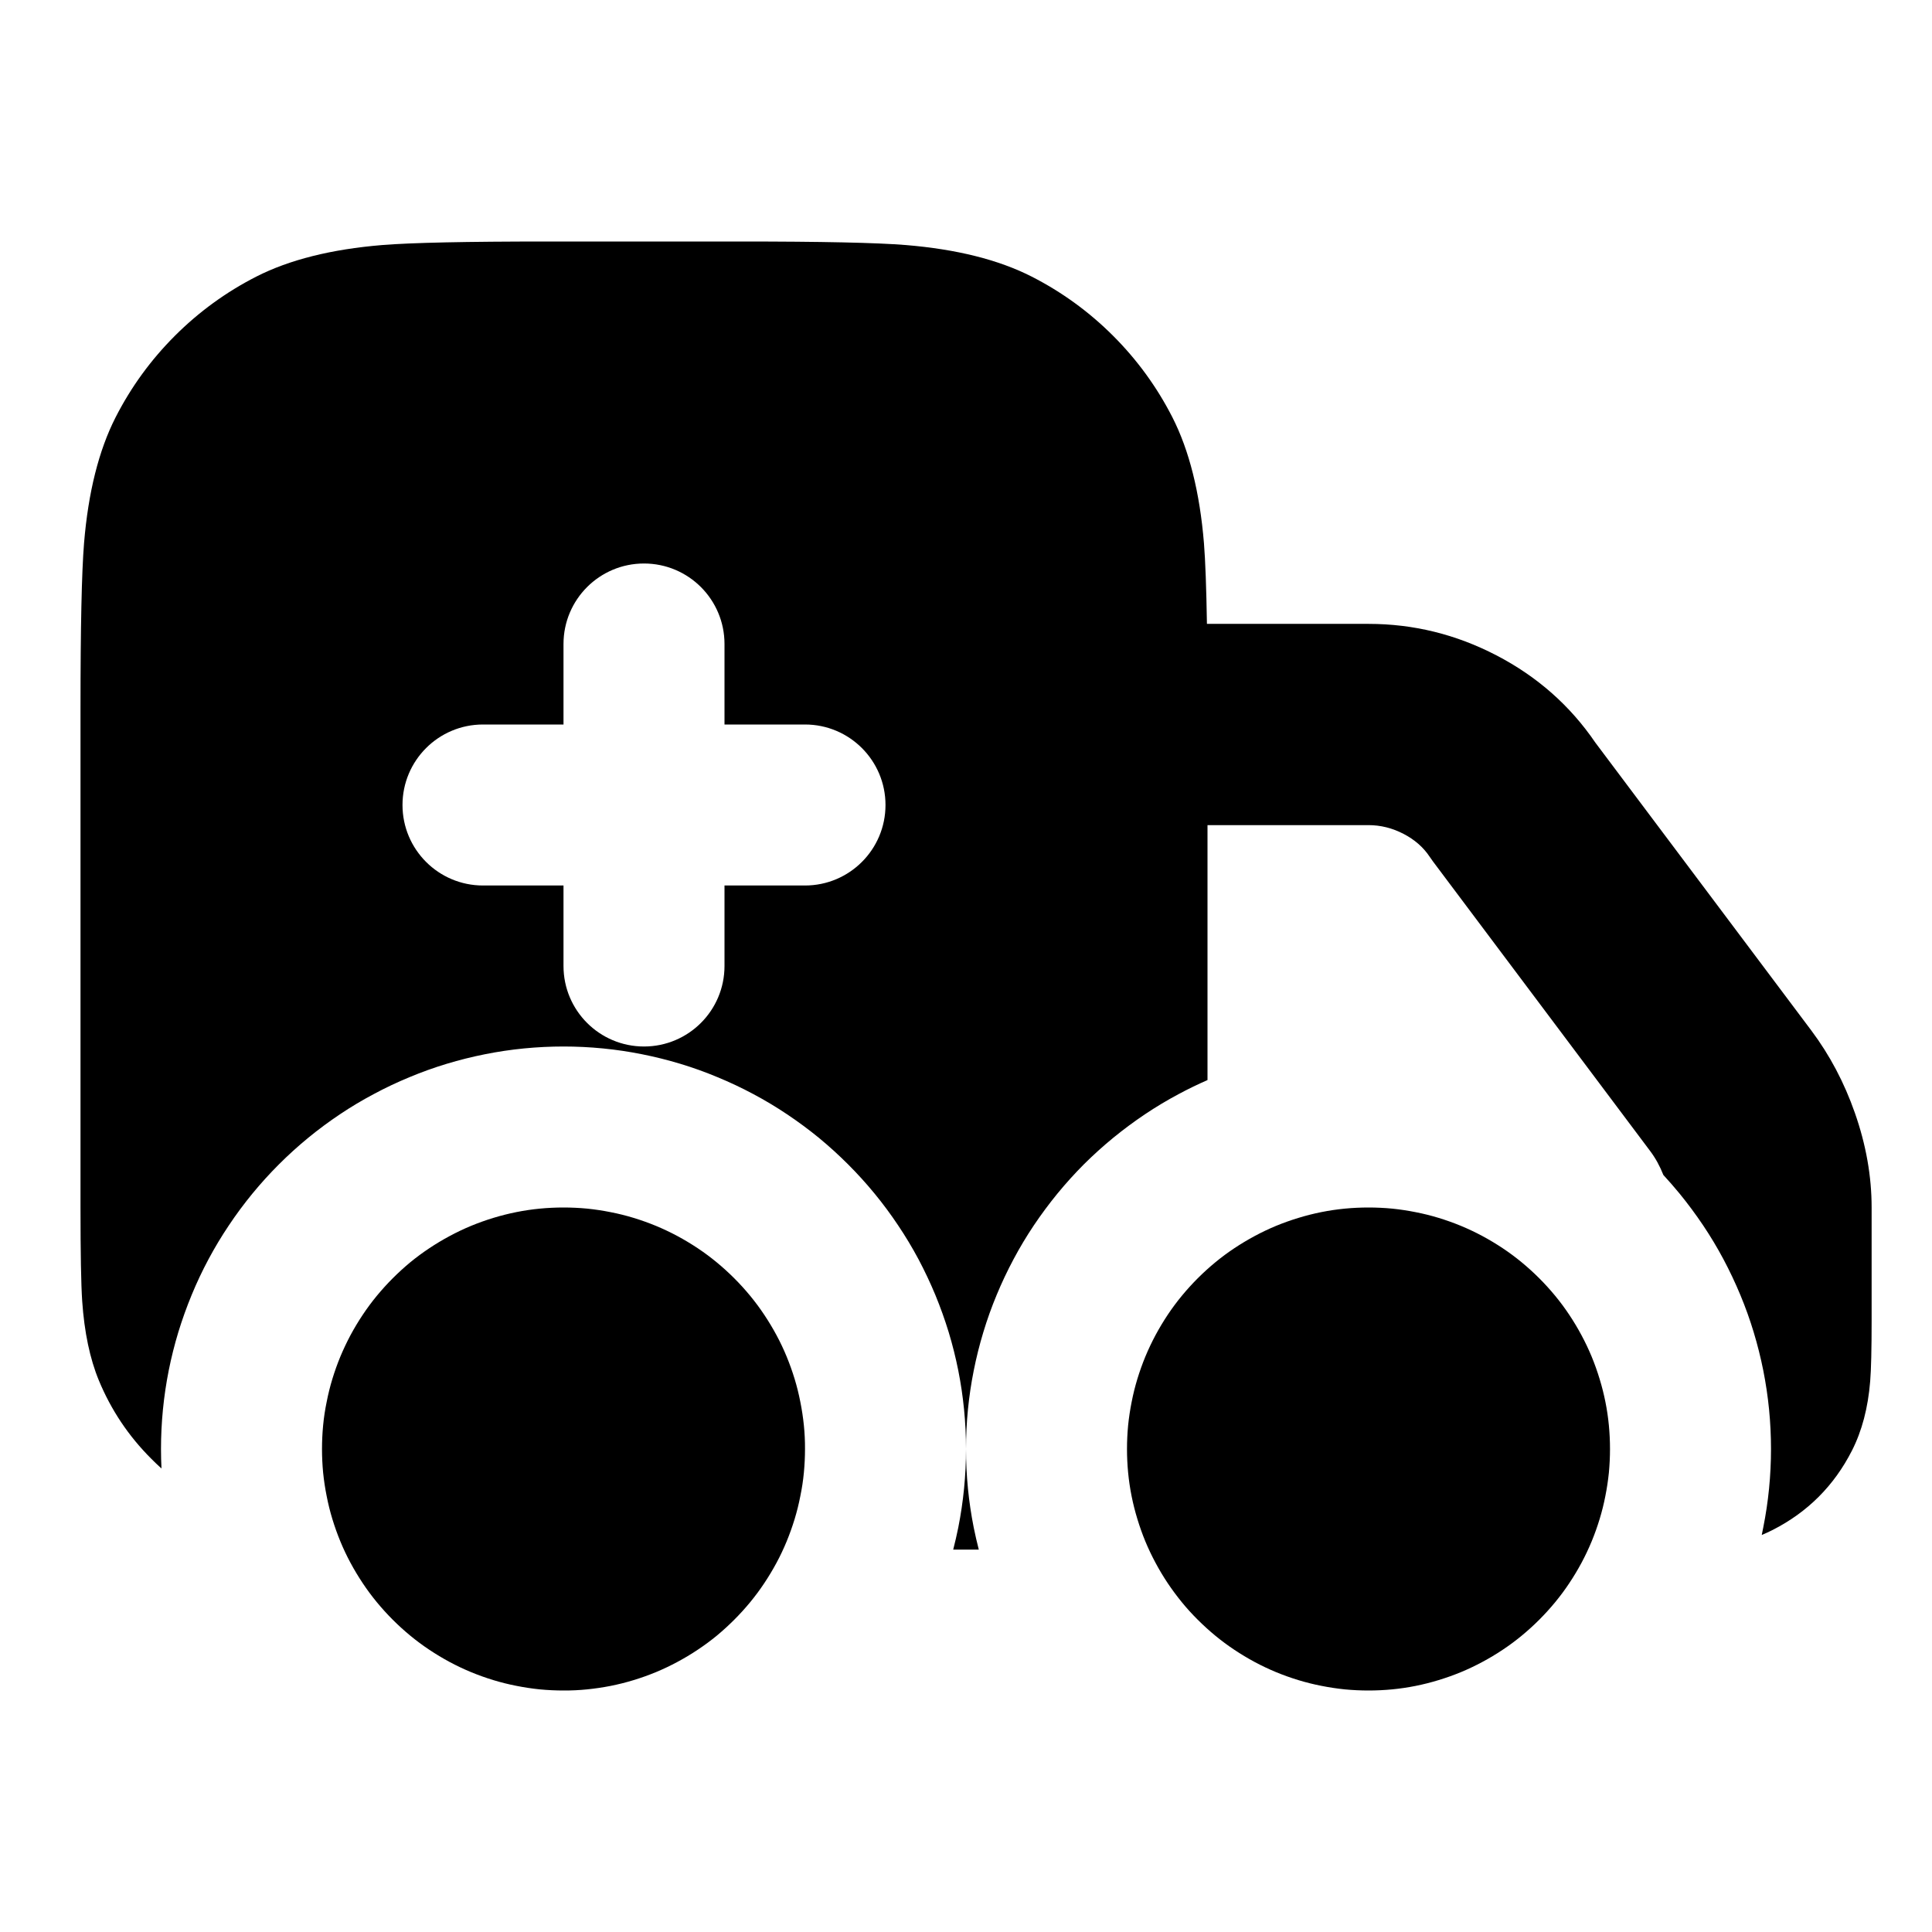
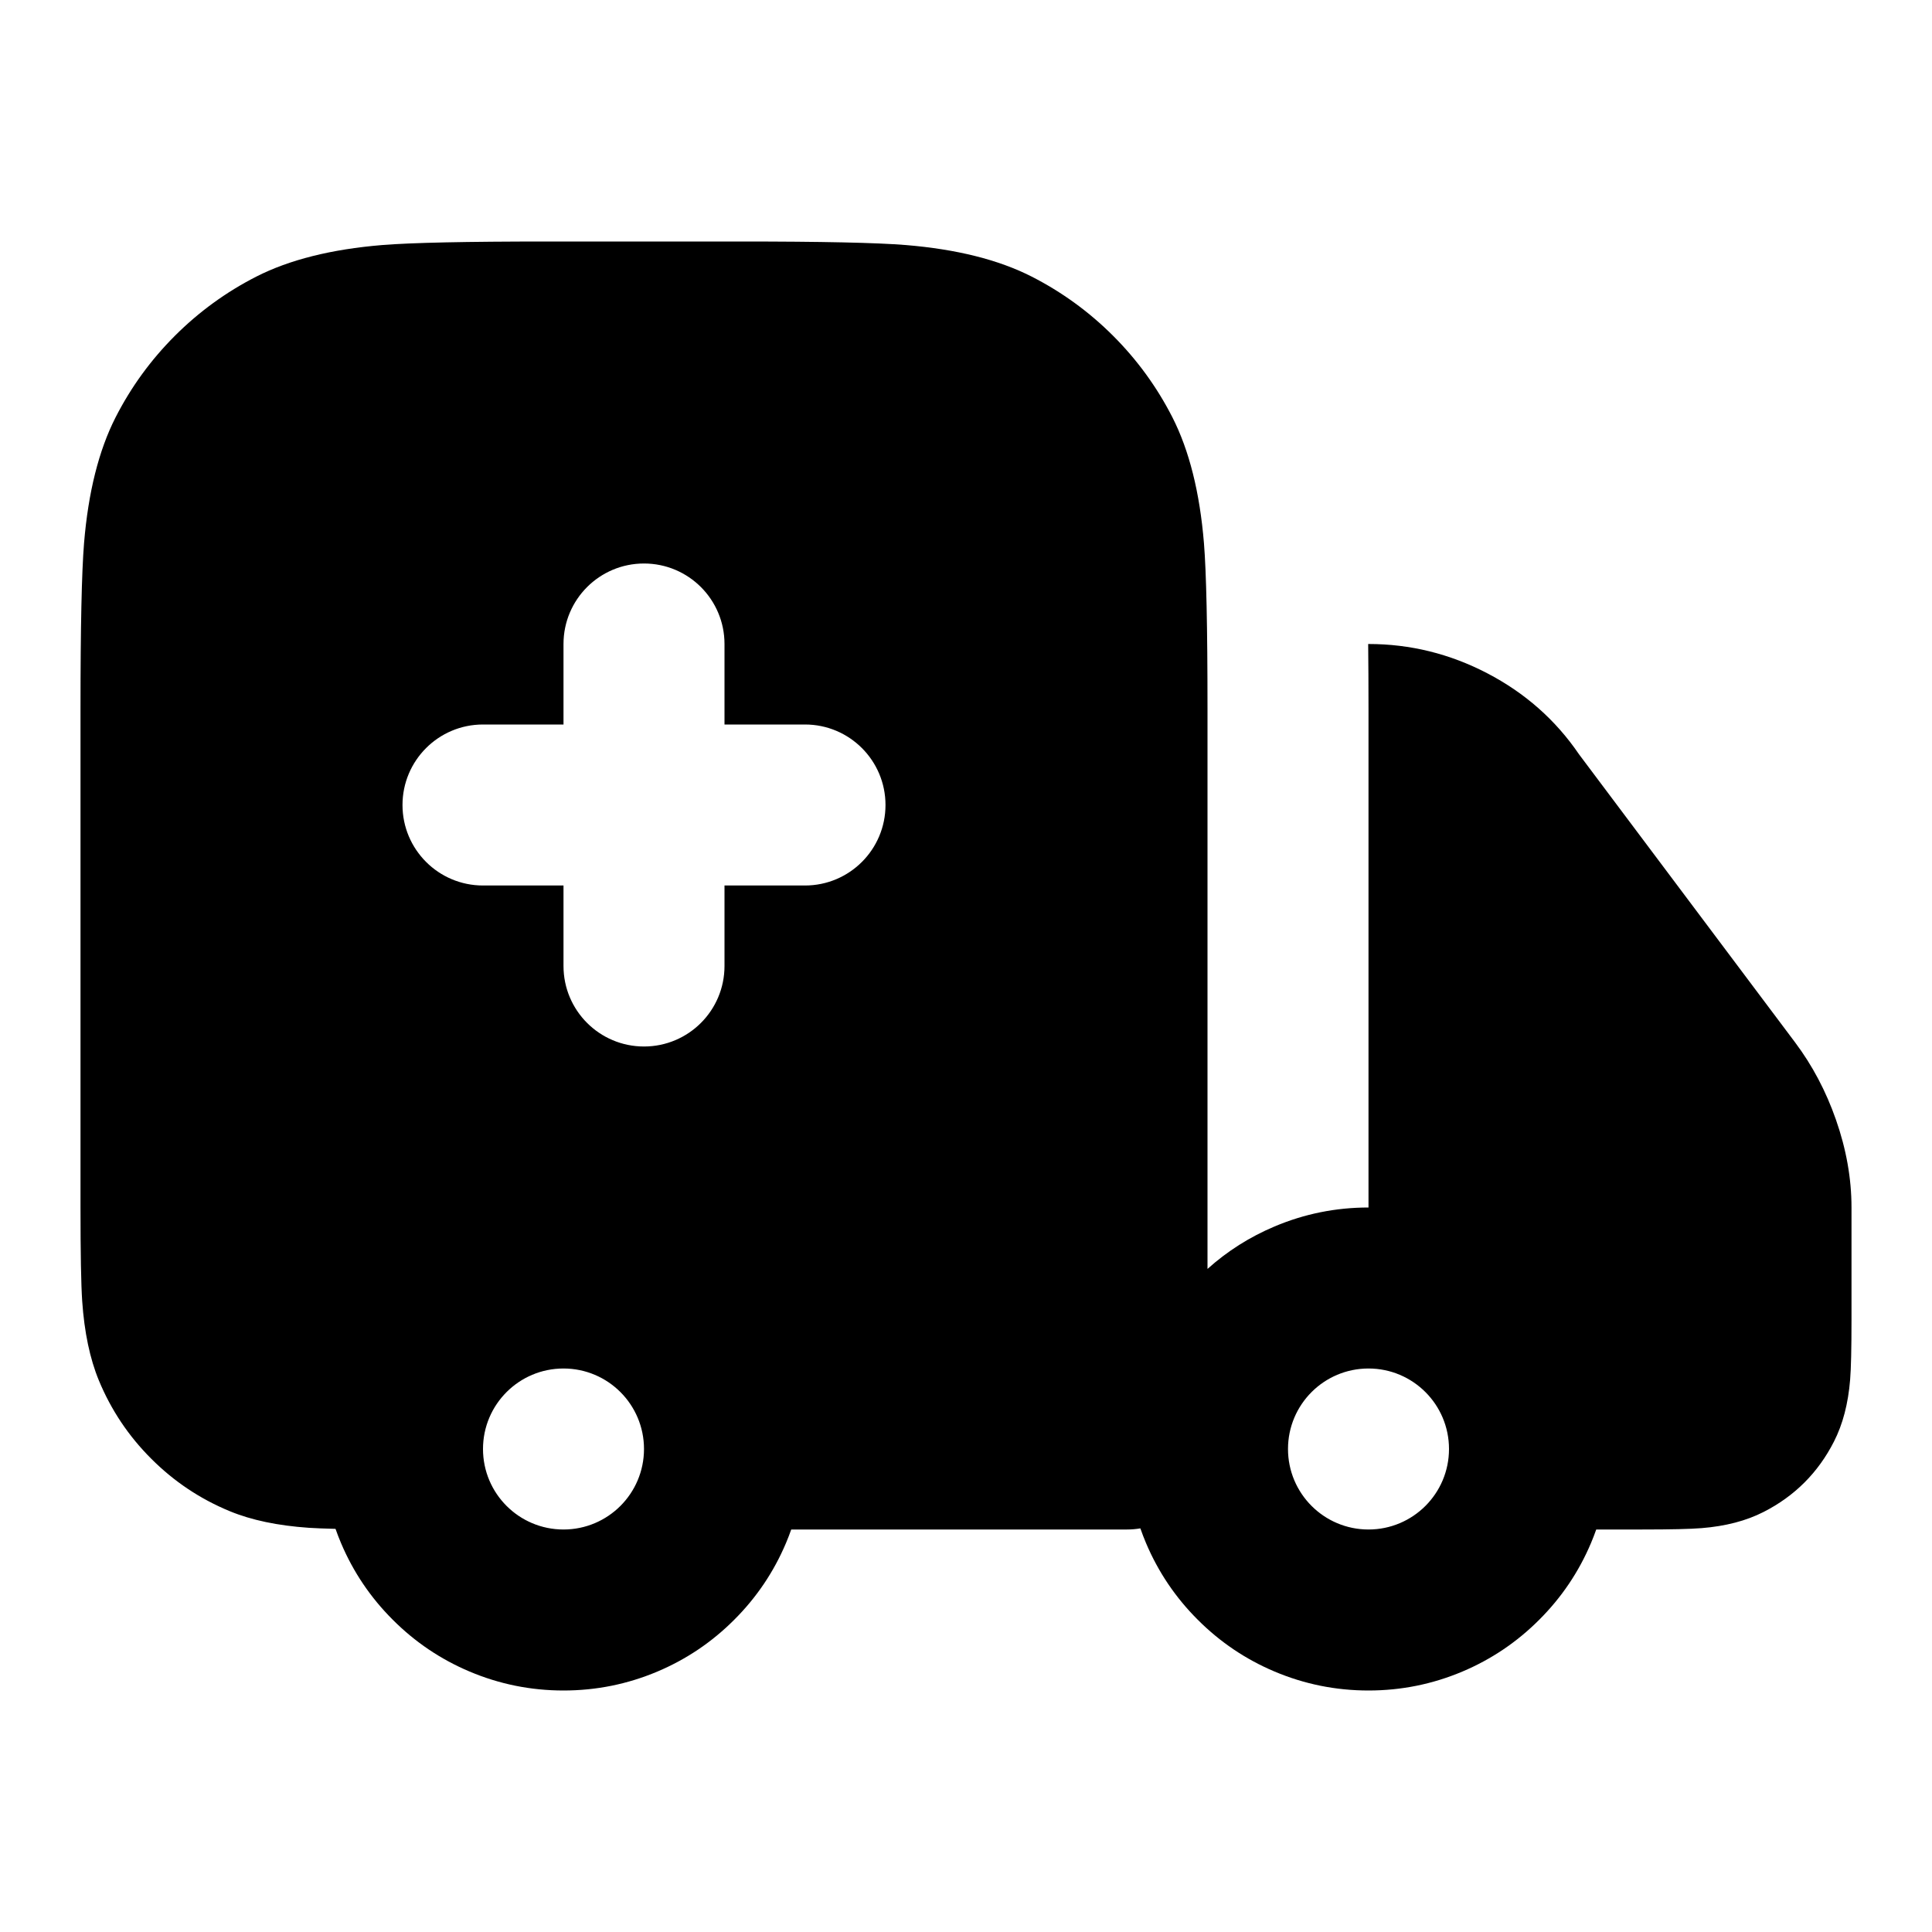
<svg xmlns="http://www.w3.org/2000/svg" width="24" height="24" viewBox="0 0 24 24" fill="currentColor" fill-rule="evenodd">
-   <path d="M15 13.417q-.183.08-.358.174-.216.115-.419.251-.204.137-.395.293-.19.156-.364.329-.173.174-.329.364-.156.191-.293.395-.136.203-.251.419-.116.217-.21.444-.095.228-.166.464-.071.234-.119.476-.048.24-.072.484Q12 17.755 12 18q0-.246-.024-.49t-.072-.486q-.048-.24-.119-.475-.072-.235-.166-.463-.094-.226-.209-.443-.116-.217-.253-.421-.136-.204-.292-.394t-.329-.363-.363-.33q-.191-.156-.396-.293-.203-.136-.419-.251-.217-.116-.445-.21-.227-.095-.462-.166t-.477-.119q-.239-.048-.484-.072T7 13t-.491.024q-.244.024-.484.072-.241.048-.476.119t-.462.166q-.228.094-.444.21-.217.115-.42.251-.205.137-.395.293t-.364.33q-.173.173-.329.363t-.292.394q-.137.204-.253.421t-.209.443q-.094.228-.166.463-.071.235-.119.475-.048.242-.072.486T2 18q0 .121.006.242-.065-.058-.127-.121-.423-.422-.651-.973-.167-.404-.207-.986Q1 15.85 1 15V8.8q0-1.511.044-2.052.078-.947.392-1.564.288-.564.736-1.012t1.012-.736q.617-.314 1.564-.392Q5.289 3 6.8 3h2.4q1.511 0 2.052.044.947.078 1.564.392.564.288 1.012.736t.736 1.012q.314.617.392 1.564.026.326.037 1.002H17q.837 0 1.589.391.759.394 1.229 1.084L22.5 12.8q.344.459.542 1.025.208.593.208 1.175v1.4q0 .541-.018.759-.04.495-.227.862-.332.652-.983.984-.067.034-.137.063l.019-.094q.048-.24.072-.484Q22 18.245 22 18t-.024-.491q-.024-.243-.072-.485-.048-.24-.119-.475t-.166-.463-.21-.444-.252-.42-.292-.394q-.098-.119-.202-.232-.066-.167-.163-.296l-2.7-3.6-.04-.057q-.118-.177-.324-.284-.21-.109-.436-.109h-2zm-3.024 5.073Q12 18.246 12 18q0 .245.024.489v.002q.024.243.072.485.028.138.063.274h-.318q.035-.136.063-.274.048-.242.072-.486M9 12v-1h1a1 1 0 0 0 0-2H9V8a1 1 0 0 0-2 0v1H6a1 1 0 0 0 0 2h1v1a1 1 0 0 0 2 0m-4.986 6.294Q4 18.147 4 18t.014-.294.044-.291q.028-.145.071-.286t.099-.277q.057-.136.126-.266.07-.13.152-.253.081-.122.175-.236t.198-.218.217-.198q.115-.094.237-.175.123-.082.252-.151.13-.07.267-.127.136-.056.277-.099t.286-.072.291-.043T7 15t.295.014q.146.015.291.044.144.028.285.071t.277.099q.137.057.266.126.13.07.252.151.123.082.237.176t.218.198.198.218.175.236q.082.123.152.253t.126.266.099.277.071.286q.029.144.044.291T10 18q0 .147-.014.294t-.044.291q-.028.145-.071.286t-.099.277-.126.266-.152.253q-.081.122-.175.236t-.198.218-.217.198q-.115.094-.237.175-.123.082-.252.151-.13.07-.267.127-.136.056-.277.099t-.286.072q-.144.028-.291.043T7 21q-.147 0-.295-.014-.146-.015-.291-.044-.144-.028-.285-.071t-.277-.099q-.137-.057-.266-.126-.13-.07-.253-.152-.122-.081-.236-.175t-.218-.198-.198-.218-.175-.236q-.082-.123-.152-.253t-.126-.266-.099-.277-.071-.286q-.029-.144-.044-.291m10 0Q14 18.147 14 18t.014-.295q.015-.146.044-.291.028-.144.071-.285t.099-.277q.057-.137.126-.266.07-.13.151-.252.082-.123.176-.237t.198-.218.218-.198.236-.175.252-.151.267-.127q.136-.056.278-.099.14-.043.285-.072t.291-.043T17 15q.147 0 .295.014.146.015.291.044.144.028.285.071t.277.099q.137.057.266.126.13.07.252.151.123.082.237.176t.218.198.198.218.175.236q.082.123.151.252.07.13.127.267.056.136.099.278.043.14.072.285t.043.291T20 18q0 .147-.014.295-.015.146-.044.291-.028.144-.071.285t-.099.277q-.057.137-.126.266-.07.13-.152.253-.081.122-.175.236t-.198.218-.218.198-.236.175q-.123.082-.252.151-.13.07-.267.127-.136.056-.278.099-.14.043-.285.072t-.291.043T17 21t-.295-.014q-.146-.015-.291-.044-.144-.028-.285-.071t-.277-.099q-.137-.057-.266-.126-.13-.07-.253-.152-.122-.081-.236-.175t-.218-.198q-.105-.104-.198-.218t-.175-.236q-.082-.123-.151-.252-.07-.13-.127-.267-.056-.136-.099-.278-.043-.14-.072-.285t-.043-.291" />
+   <path d="M14 19q.084 0 .166-.014.032.092.07.182.228.539.643.953.414.415.953.643Q16.39 21 17 21t1.168-.236q.539-.228.953-.643.415-.414.643-.953.035-.083.065-.168h.571q.531 0 .738-.017.447-.036.77-.201.579-.295.874-.874.165-.323.201-.77.017-.207.017-.738V15q0-.54-.194-1.093-.185-.529-.506-.957l-2.685-3.58q-.436-.64-1.141-1.007Q17.776 8 17 8h-.004q.004.364.004.8V15q-.61 0-1.168.236-.462.195-.832.527V8.8q0-1.511-.044-2.052-.078-.947-.392-1.564-.288-.564-.736-1.012t-1.012-.736q-.617-.314-1.564-.392Q10.711 3 9.2 3H6.8q-1.511 0-2.052.044-.947.078-1.564.392-.564.288-1.012.736t-.736 1.012q-.314.617-.392 1.564Q1 7.289 1 8.8V15q0 .85.021 1.162.04.582.207.986.228.551.651.973.422.423.974.651.403.167.985.207.123.008.33.013.031.089.068.176.228.539.643.953.414.415.953.643Q6.39 21 7 21t1.168-.236q.539-.228.953-.643.415-.414.643-.953.035-.083.065-.168zM9 9V8a1 1 0 0 0-2 0v1H6a1 1 0 0 0 0 2h1v1a1 1 0 0 0 2 0v-1h1a1 1 0 0 0 0-2zm-3 9a1 1 0 1 0 2 0 1 1 0 0 0-2 0m10 0a1 1 0 1 0 2 0 1 1 0 0 0-2 0" />
</svg>
